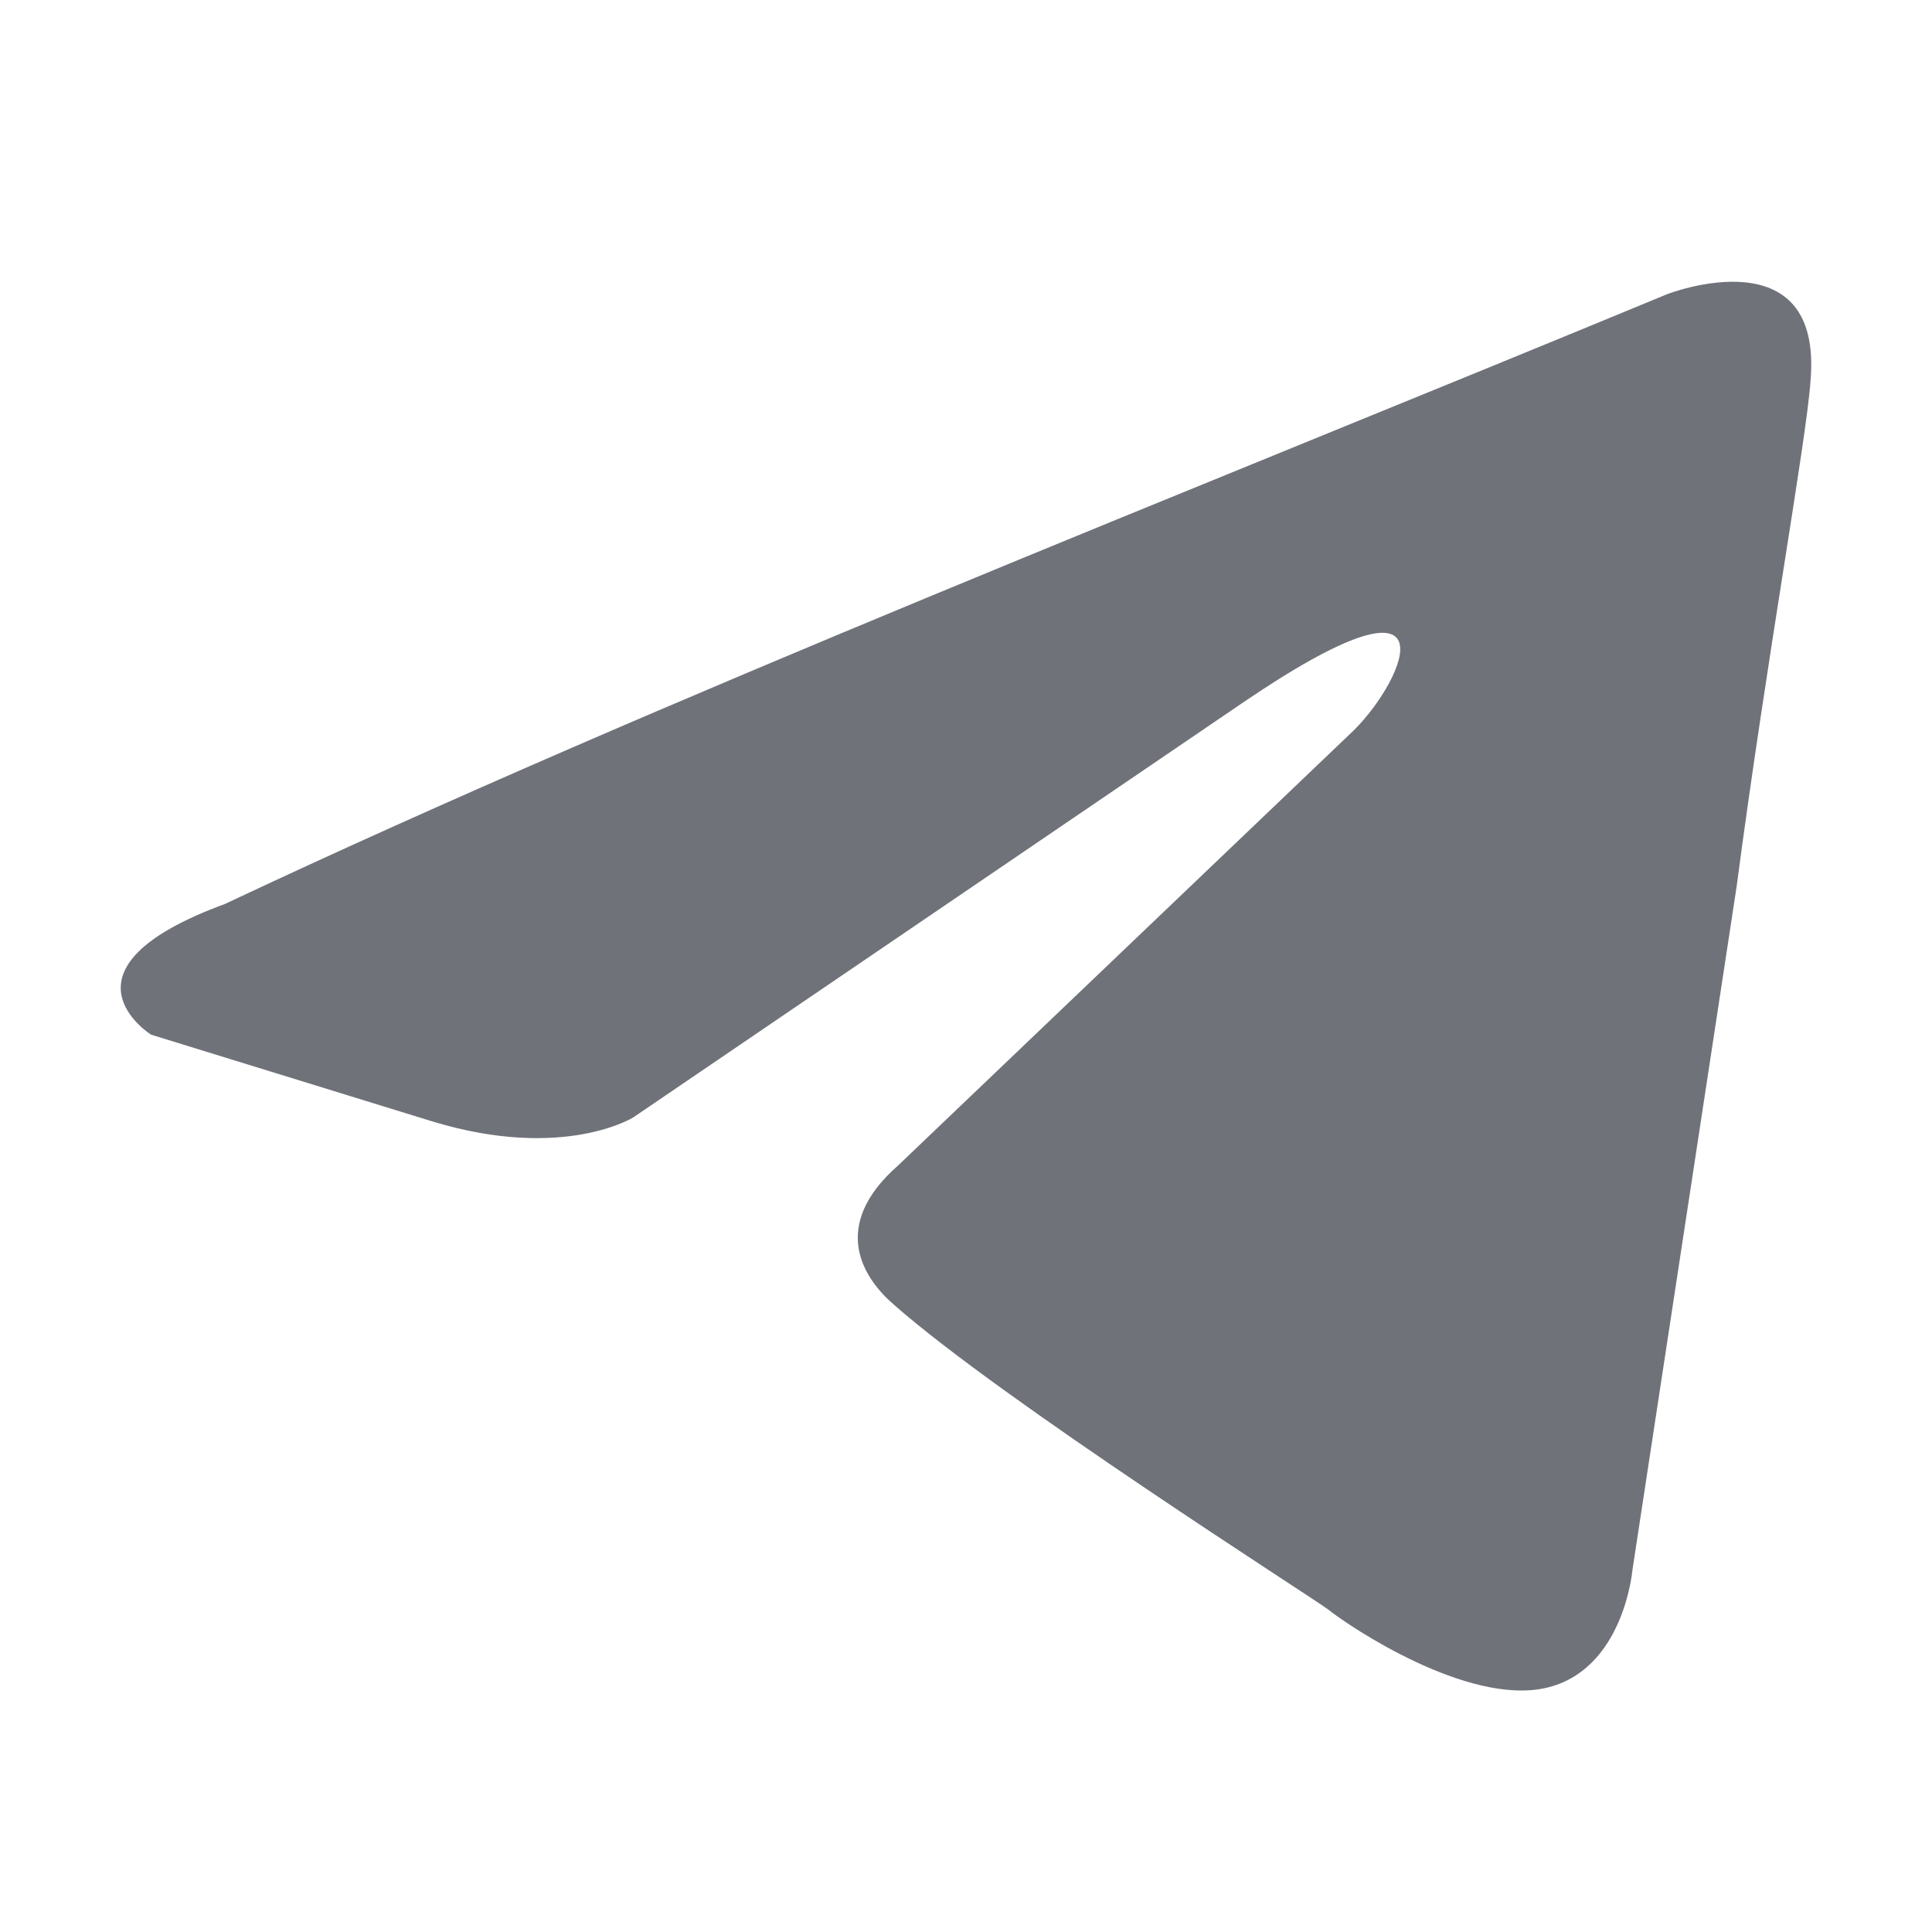
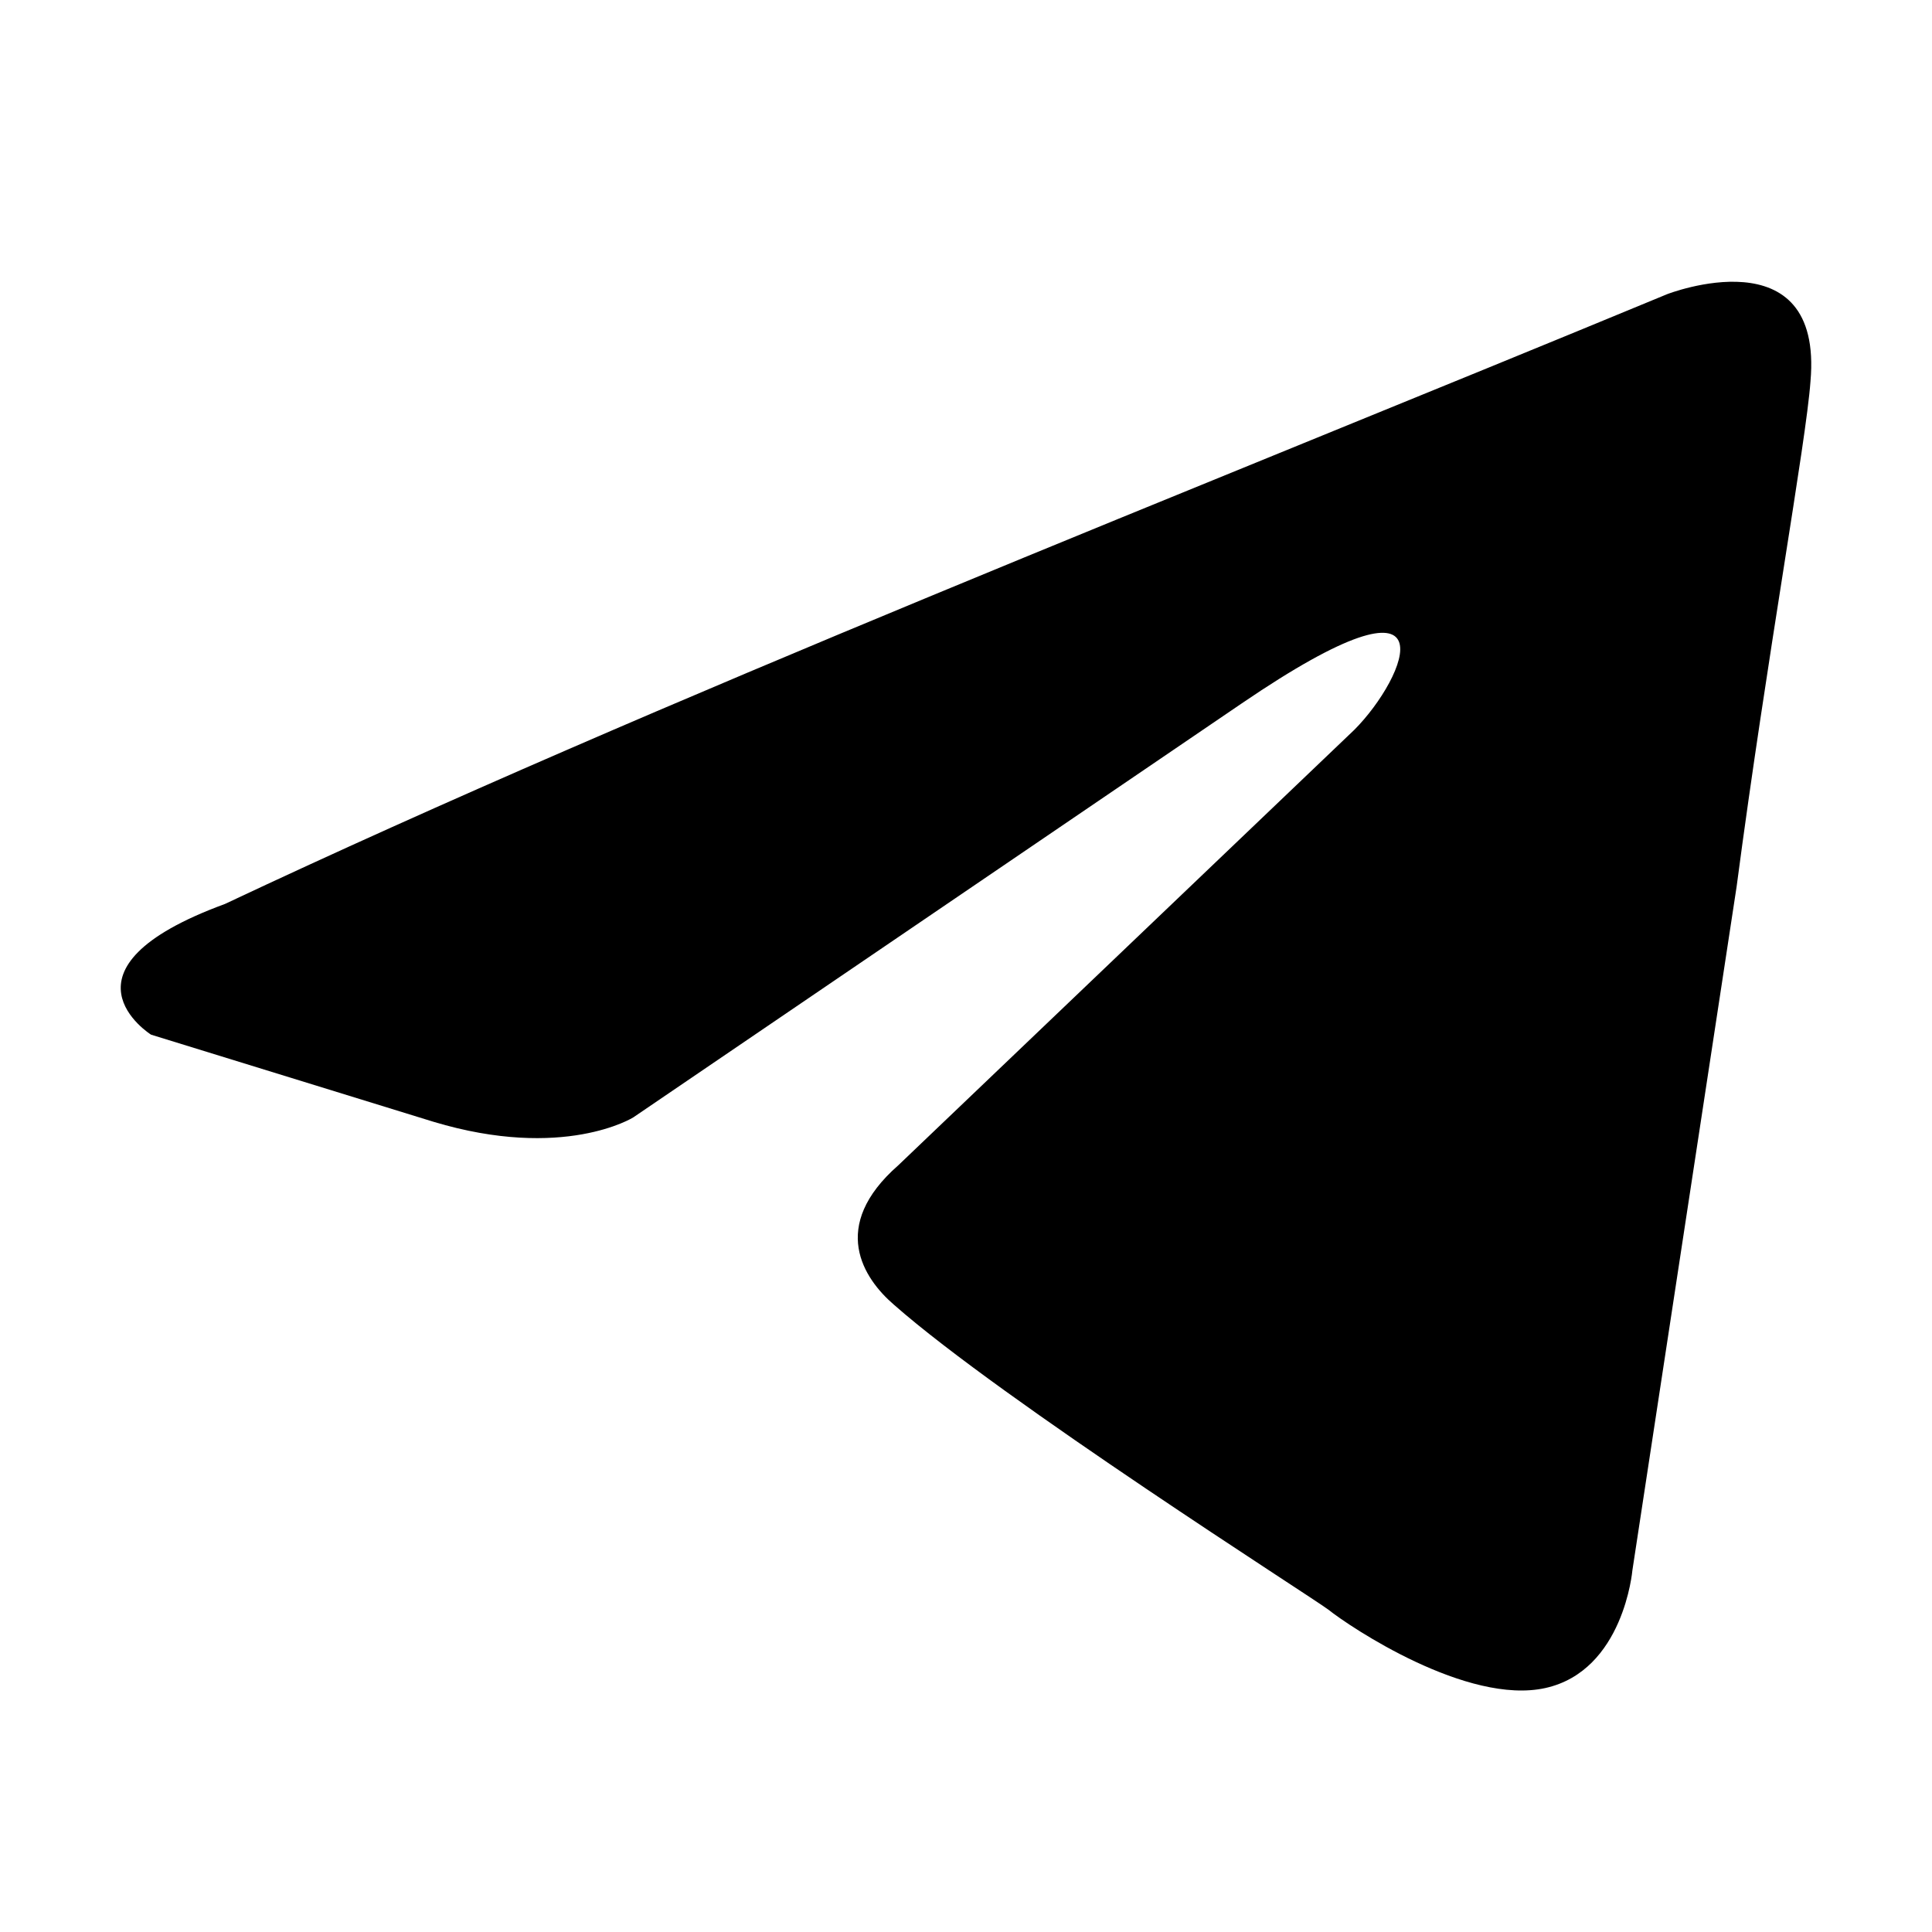
<svg xmlns="http://www.w3.org/2000/svg" viewBox="0 0 48 48" fill="none">
  <g id="SVGRepo_bgCarrier" stroke-width="0" />
  <g id="SVGRepo_tracerCarrier" stroke-linecap="round" stroke-linejoin="round" />
  <g id="SVGRepo_iconCarrier">
-     <path d="M41.419 7.309C41.419 7.309 45.305 5.794 44.981 9.473C44.873 10.988 43.902 16.291 43.146 22.026L40.556 39.016C40.556 39.016 40.34 41.505 38.397 41.938C36.455 42.37 33.541 40.423 33.001 39.99C32.569 39.665 24.907 34.795 22.209 32.415C21.453 31.765 20.59 30.467 22.317 28.952L33.649 18.131C34.944 16.832 36.239 13.802 30.843 17.481L15.733 27.762C15.733 27.762 14.006 28.844 10.769 27.87L3.753 25.706C3.753 25.706 1.163 24.082 5.588 22.459C16.381 17.373 29.655 12.179 41.419 7.309Z" fill="#6f7279" />
+     <path d="M41.419 7.309C41.419 7.309 45.305 5.794 44.981 9.473C44.873 10.988 43.902 16.291 43.146 22.026L40.556 39.016C40.556 39.016 40.34 41.505 38.397 41.938C36.455 42.37 33.541 40.423 33.001 39.99C32.569 39.665 24.907 34.795 22.209 32.415C21.453 31.765 20.59 30.467 22.317 28.952L33.649 18.131C34.944 16.832 36.239 13.802 30.843 17.481L15.733 27.762C15.733 27.762 14.006 28.844 10.769 27.87L3.753 25.706C3.753 25.706 1.163 24.082 5.588 22.459C16.381 17.373 29.655 12.179 41.419 7.309Z" fill="currentColor" />
  </g>
</svg>
